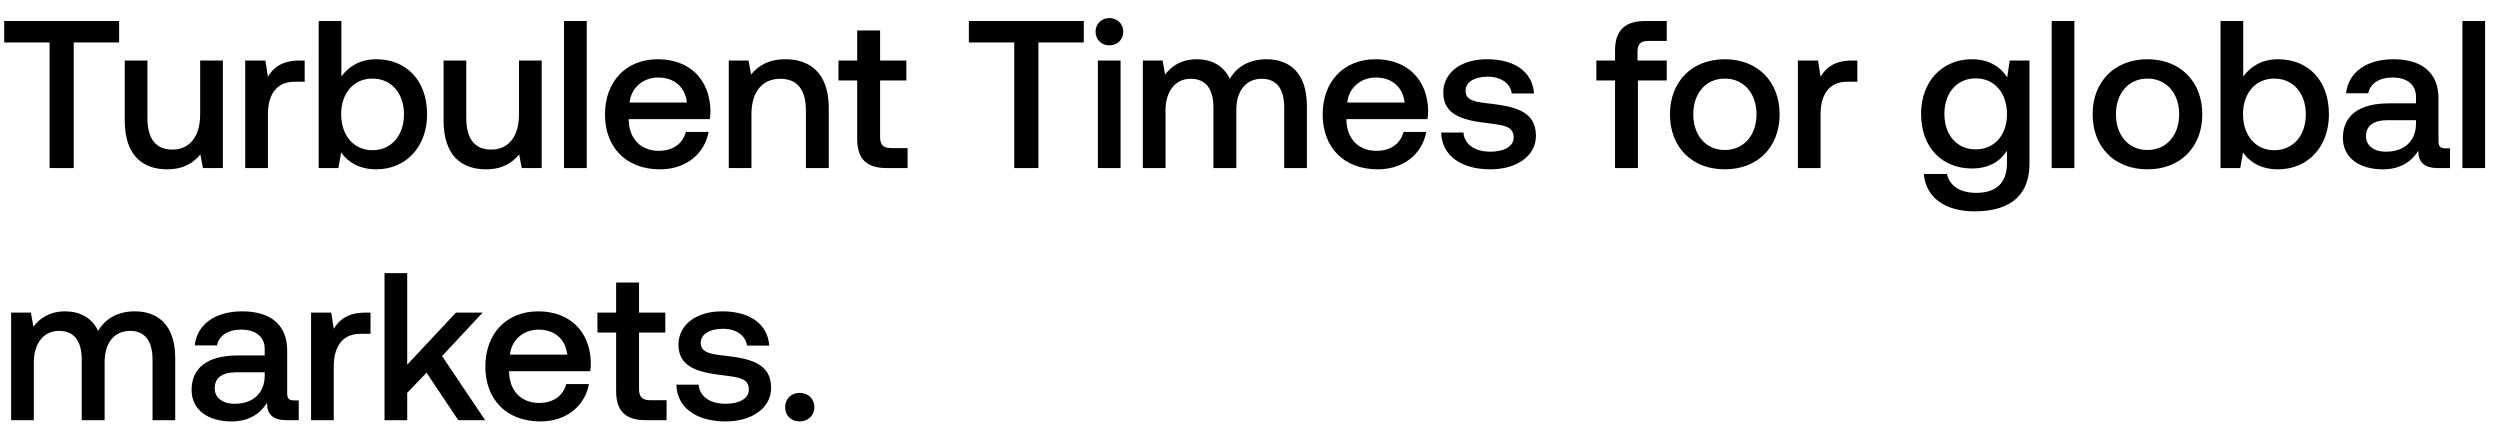
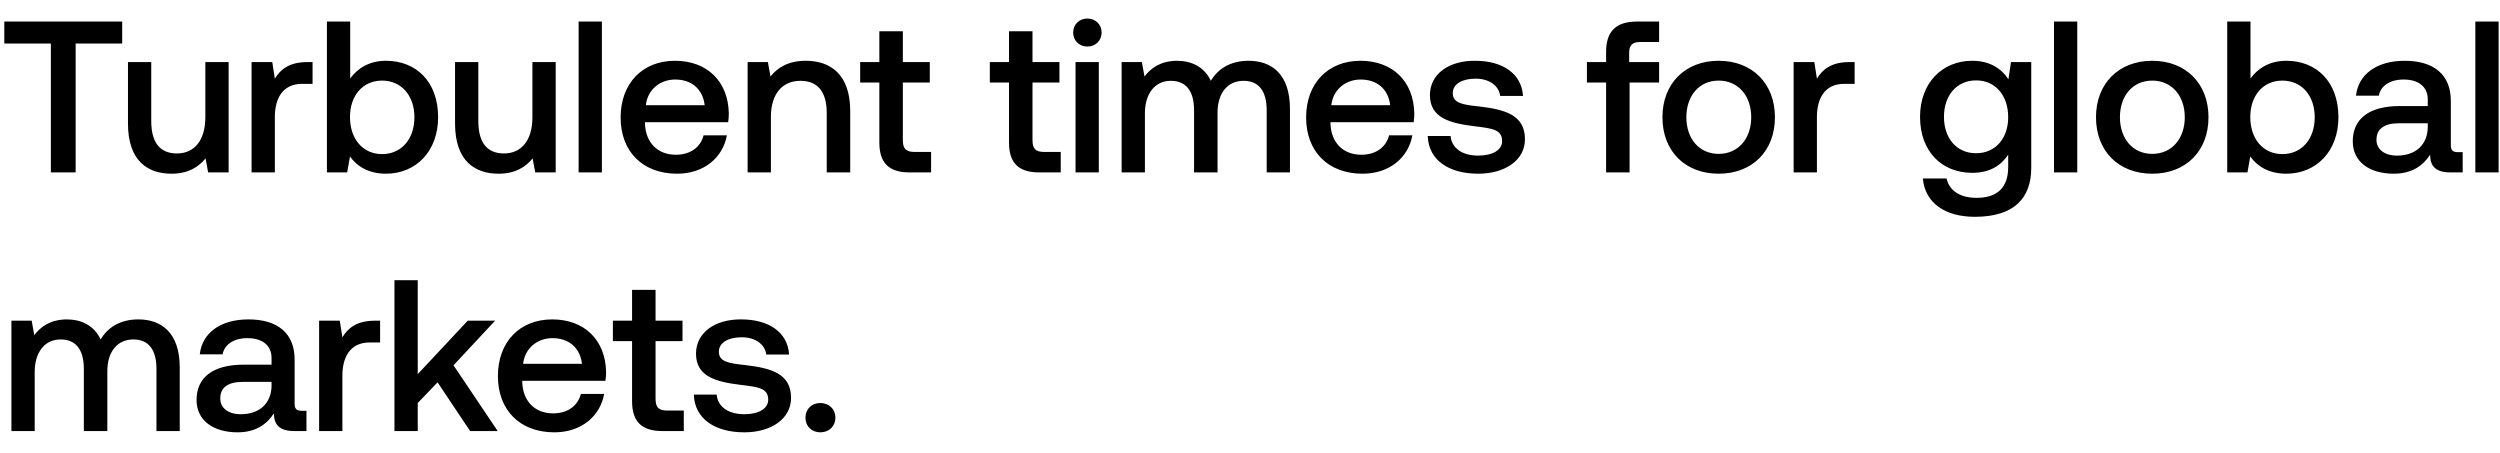
- <svg xmlns="http://www.w3.org/2000/svg" width="119" height="21" viewBox="0 0 119 21" fill="none">
-   <path d="M.2 2.02h2.16V8h1.15V2.02h2.16V1H.2v1.02zm9.328 3.42c0 1.06-.5 1.68-1.32 1.68-.79 0-1.19-.51-1.19-1.51V2.88h-1.08v2.85c0 1.75.93 2.33 2.02 2.33.79 0 1.26-.32 1.58-.71l.12.65h.95V2.88h-1.08v2.56zm4.735-2.56c-.84 0-1.25.34-1.51.77l-.12-.77h-.96V8h1.08V5.43c0-.79.31-1.54 1.27-1.54h.48V2.88h-.24zm3.646-.06c-.79 0-1.32.36-1.66.82V1h-1.08v7h.94l.13-.74c.32.46.87.8 1.67.8 1.4 0 2.42-1.05 2.42-2.62 0-1.65-1.02-2.62-2.42-2.62zm-.18 4.33c-.9 0-1.49-.71-1.49-1.72 0-.99.59-1.69 1.49-1.69s1.5.7 1.5 1.7c0 1.01-.6 1.71-1.5 1.71zm6.975-1.71c0 1.06-.5 1.68-1.32 1.68-.79 0-1.19-.51-1.19-1.51V2.88h-1.08v2.85c0 1.75.93 2.33 2.02 2.33.79 0 1.26-.32 1.58-.71l.12.65h.95V2.88h-1.08v2.56zM26.848 8h1.08V1h-1.08v7zm4.569.06c1.27 0 2.13-.77 2.31-1.78h-1.08c-.15.57-.63.9-1.29.9-.85 0-1.4-.57-1.43-1.44v-.07h3.86c.02-.14.03-.28.03-.41-.03-1.5-1.02-2.44-2.5-2.44-1.51 0-2.52 1.05-2.52 2.63 0 1.57 1.01 2.61 2.62 2.61zm-1.45-3.18c.08-.73.67-1.19 1.36-1.19.75 0 1.28.43 1.37 1.19h-2.73zm7.423-2.06c-.83 0-1.32.33-1.64.73l-.12-.67h-.94V8h1.08V5.42c0-1.04.51-1.67 1.37-1.67.81 0 1.22.52 1.22 1.49V8h1.09V5.15c0-1.71-.93-2.33-2.06-2.33zm3.412 3.79c0 .93.42 1.39 1.4 1.39h1v-.95h-.76c-.41 0-.55-.15-.55-.55V3.83h1.25v-.95h-1.25V1.45h-1.09v1.43h-.89v.95h.89v2.78zm5.316-4.59h2.16V8h1.15V2.02h2.16V1h-5.47v1.02zm6.69.14c.37 0 .66-.27.66-.65s-.29-.65-.66-.65c-.37 0-.66.27-.66.65s.29.65.66.65zM52.259 8h1.08V2.88h-1.08V8zm8.03-5.18c-.84 0-1.42.37-1.75.93-.31-.66-.91-.93-1.58-.93-.77.01-1.21.35-1.5.73l-.12-.67h-.94V8h1.08V5.26c0-.91.46-1.51 1.2-1.51.71 0 1.08.47 1.08 1.37V8h1.09V5.23c0-.92.47-1.48 1.21-1.48.7 0 1.07.47 1.07 1.37V8h1.08V5.05c0-1.62-.86-2.23-1.92-2.23zm5.29 5.24c1.27 0 2.13-.77 2.31-1.78h-1.08c-.15.57-.63.9-1.29.9-.85 0-1.4-.57-1.43-1.44v-.07h3.86c.02-.14.03-.28.03-.41-.03-1.5-1.02-2.44-2.5-2.44-1.51 0-2.52 1.05-2.52 2.63 0 1.57 1.01 2.61 2.62 2.61zm-1.45-3.18c.08-.73.67-1.19 1.36-1.19.75 0 1.28.43 1.37 1.19h-2.73zM68.6 6.31c.03 1.11.97 1.75 2.34 1.75 1.24 0 2.17-.62 2.17-1.6 0-1.14-.95-1.38-2.12-1.52-.74-.08-1.23-.14-1.23-.62 0-.41.42-.67 1.06-.67.64 0 1.08.33 1.14.8h1.06c-.07-1.05-.96-1.63-2.22-1.63-1.23-.01-2.1.62-2.1 1.59 0 1.06.92 1.31 2.09 1.45.79.1 1.26.14 1.26.69 0 .41-.44.67-1.11.67-.78 0-1.24-.38-1.28-.91h-1.06zm7.386-2.48h.89V8h1.09V3.83h1.37v-.95h-1.39v-.43c0-.35.15-.5.5-.5h.89V1h-1.03c-.99 0-1.43.48-1.43 1.4v.48h-.89v.95zM82.1 8.06c1.56 0 2.61-1.05 2.61-2.62 0-1.56-1.05-2.62-2.61-2.62-1.56 0-2.61 1.06-2.61 2.62 0 1.57 1.05 2.62 2.61 2.62zm0-.92c-.91 0-1.5-.71-1.5-1.7s.59-1.7 1.5-1.7 1.51.71 1.51 1.7-.6 1.7-1.51 1.7zm6.069-4.26c-.84 0-1.25.34-1.51.77l-.12-.77h-.96V8h1.08V5.43c0-.79.31-1.54 1.27-1.54h.48V2.88h-.24zm7.374.8c-.33-.51-.88-.86-1.68-.86-1.39 0-2.42 1.03-2.42 2.6 0 1.63 1.03 2.6 2.42 2.6.8 0 1.33-.33 1.67-.84v.57c0 .98-.53 1.43-1.47 1.43-.76 0-1.26-.33-1.39-.9h-1.1c.1 1.15 1.05 1.78 2.41 1.78 1.84 0 2.62-.88 2.62-2.27V2.88h-.94l-.12.8zm-1.5 3.43c-.9 0-1.49-.69-1.49-1.69 0-.99.59-1.69 1.49-1.69s1.49.7 1.49 1.71c0 .98-.59 1.67-1.49 1.67zM97.66 8h1.08V1h-1.08v7zm4.559.06c1.56 0 2.61-1.05 2.61-2.62 0-1.56-1.05-2.62-2.61-2.62-1.56 0-2.61 1.06-2.61 2.62 0 1.57 1.05 2.62 2.61 2.62zm0-.92c-.91 0-1.5-.71-1.5-1.7s.59-1.7 1.5-1.7 1.51.71 1.51 1.7-.6 1.7-1.51 1.7zm6.218-4.32c-.79 0-1.32.36-1.66.82V1h-1.08v7h.94l.13-.74c.32.46.87.8 1.67.8 1.4 0 2.42-1.05 2.42-2.62 0-1.65-1.02-2.62-2.42-2.62zm-.18 4.33c-.9 0-1.49-.71-1.49-1.72 0-.99.59-1.69 1.49-1.69s1.5.7 1.5 1.7c0 1.01-.6 1.71-1.5 1.71zm8.145-.09c-.22 0-.33-.07-.33-.33V4.68c0-1.21-.78-1.86-2.14-1.86-1.29 0-2.15.62-2.26 1.62h1.06c.08-.45.51-.75 1.15-.75.71 0 1.12.35 1.12.92v.31h-1.29c-1.43 0-2.19.59-2.19 1.64 0 .95.78 1.5 1.9 1.5.83 0 1.35-.36 1.69-.88 0 .51.24.82.94.82h.57v-.94h-.22zm-1.4-1.16c-.01.79-.53 1.32-1.43 1.32-.59 0-.95-.3-.95-.73 0-.52.37-.77 1.04-.77h1.34v.18zM117.21 8h1.08V1h-1.08v7zM6.42 14.82c-.84 0-1.42.37-1.75.93-.31-.66-.91-.93-1.58-.93-.77.01-1.21.35-1.5.73l-.12-.67H.53V20h1.08v-2.74c0-.91.46-1.51 1.2-1.51.71 0 1.08.47 1.08 1.37V20h1.09v-2.77c0-.92.47-1.48 1.21-1.48.7 0 1.07.47 1.07 1.37V20h1.08v-2.95c0-1.62-.86-2.23-1.92-2.23zM14 19.06c-.22 0-.33-.07-.33-.33v-2.05c0-1.21-.78-1.86-2.14-1.86-1.29 0-2.15.62-2.26 1.62h1.06c.08-.45.51-.75 1.15-.75.71 0 1.12.35 1.12.92v.31h-1.29c-1.43 0-2.19.59-2.19 1.64 0 .95.78 1.5 1.9 1.5.83 0 1.35-.36 1.69-.88 0 .51.24.82.94.82h.57v-.94H14zm-1.4-1.16c-.01.79-.53 1.32-1.43 1.32-.59 0-.95-.3-.95-.73 0-.52.37-.77 1.04-.77h1.34v.18zm4.797-3.02c-.84 0-1.25.34-1.51.77l-.12-.77h-.96V20h1.08v-2.57c0-.79.31-1.54 1.27-1.54h.48v-1.01h-.24zm.906 5.12h1.08v-1.3l.92-.96 1.51 2.26h1.28l-2.05-3.05 1.93-2.07h-1.27l-2.32 2.48V13h-1.08v7zm7.42.06c1.27 0 2.13-.77 2.31-1.78h-1.08c-.15.57-.63.9-1.29.9-.85 0-1.4-.57-1.43-1.44v-.07h3.86c.02-.14.03-.28.03-.41-.03-1.5-1.02-2.44-2.5-2.44-1.51 0-2.52 1.05-2.52 2.63 0 1.57 1.01 2.61 2.62 2.61zm-1.45-3.18c.08-.73.67-1.19 1.36-1.19.75 0 1.28.43 1.37 1.19h-2.73zm5.055 1.73c0 .93.42 1.39 1.4 1.39h1v-.95h-.76c-.41 0-.55-.15-.55-.55v-2.67h1.25v-.95h-1.25v-1.43h-1.09v1.43h-.89v.95h.89v2.78zm2.867-.3c.03 1.11.97 1.75 2.34 1.75 1.24 0 2.17-.62 2.17-1.6 0-1.14-.95-1.38-2.12-1.52-.74-.08-1.23-.14-1.23-.62 0-.41.42-.67 1.06-.67.64 0 1.08.33 1.14.8h1.06c-.07-1.05-.96-1.63-2.22-1.63-1.23-.01-2.1.62-2.1 1.59 0 1.06.92 1.31 2.09 1.45.79.1 1.26.14 1.26.69 0 .41-.44.67-1.11.67-.78 0-1.24-.38-1.28-.91h-1.06zm5.178 1.07c0 .4.29.68.69.68.4 0 .7-.28.7-.68s-.3-.68-.7-.68c-.4 0-.69.28-.69.68z" fill="#000" />
+ <svg xmlns="http://www.w3.org/2000/svg" width="116" height="21" viewBox="0 0 116 21" fill="none">
+   <path d="M.2 2.02h2.16V8h1.15V2.02h2.16V1H.2v1.02zm9.328 3.42c0 1.06-.5 1.68-1.32 1.68-.79 0-1.19-.51-1.19-1.51V2.88h-1.08v2.85c0 1.75.93 2.33 2.02 2.33.79 0 1.26-.32 1.58-.71l.12.65h.95V2.88h-1.08v2.56zm4.735-2.56c-.84 0-1.25.34-1.51.77l-.12-.77h-.96V8h1.08V5.43c0-.79.31-1.54 1.27-1.54h.48V2.88h-.24zm3.646-.06c-.79 0-1.32.36-1.66.82V1h-1.08v7h.94l.13-.74c.32.46.87.8 1.67.8 1.4 0 2.42-1.05 2.42-2.62 0-1.65-1.02-2.62-2.42-2.62zm-.18 4.33c-.9 0-1.49-.71-1.49-1.72 0-.99.59-1.69 1.49-1.69s1.5.7 1.5 1.7c0 1.01-.6 1.71-1.5 1.71zm6.975-1.71c0 1.06-.5 1.68-1.32 1.68-.79 0-1.19-.51-1.19-1.51V2.88h-1.08v2.85c0 1.75.93 2.33 2.02 2.33.79 0 1.26-.32 1.58-.71l.12.65h.95V2.88h-1.08v2.56zM26.848 8h1.08V1h-1.08v7zm4.569.06c1.27 0 2.13-.77 2.31-1.78h-1.08c-.15.57-.63.9-1.29.9-.85 0-1.4-.57-1.43-1.44v-.07h3.86c.02-.14.03-.28.03-.41-.03-1.5-1.02-2.44-2.5-2.44-1.51 0-2.52 1.05-2.52 2.63 0 1.57 1.01 2.61 2.62 2.61zm-1.45-3.18c.08-.73.67-1.19 1.36-1.19.75 0 1.28.43 1.37 1.19h-2.73zm7.423-2.06c-.83 0-1.32.33-1.64.73l-.12-.67h-.94V8h1.08V5.42c0-1.04.51-1.67 1.37-1.67.81 0 1.22.52 1.22 1.49V8h1.09V5.15c0-1.71-.93-2.33-2.06-2.33zm3.412 3.79c0 .93.42 1.39 1.4 1.39h1v-.95h-.76c-.41 0-.55-.15-.55-.55V3.83h1.25v-.95h-1.25V1.45h-1.09v1.43h-.89v.95h.89v2.78zm6.016 0c0 .93.42 1.39 1.4 1.39h1v-.95h-.76c-.41 0-.55-.15-.55-.55V3.83h1.25v-.95h-1.25V1.45h-1.09v1.43h-.89v.95h.89v2.78zm3.637-4.45c.37 0 .66-.27.66-.65s-.29-.65-.66-.65c-.37 0-.66.27-.66.65s.29.65.66.65zM49.905 8h1.08V2.88h-1.08V8zm8.029-5.18c-.84 0-1.42.37-1.75.93-.31-.66-.91-.93-1.58-.93-.77.01-1.21.35-1.5.73l-.12-.67h-.94V8h1.08V5.26c0-.91.46-1.51 1.2-1.51.71 0 1.08.47 1.08 1.37V8h1.09V5.23c0-.92.47-1.48 1.21-1.48.7 0 1.07.47 1.07 1.37V8h1.08V5.05c0-1.62-.86-2.23-1.92-2.23zm5.29 5.24c1.27 0 2.13-.77 2.31-1.78h-1.08c-.15.57-.63.9-1.29.9-.85 0-1.4-.57-1.43-1.44v-.07h3.86c.02-.14.03-.28.03-.41-.03-1.5-1.02-2.44-2.5-2.44-1.51 0-2.52 1.05-2.52 2.63 0 1.57 1.01 2.61 2.62 2.61zm-1.45-3.18c.08-.73.67-1.19 1.36-1.19.75 0 1.28.43 1.37 1.19h-2.73zm4.474 1.43c.03 1.11.97 1.75 2.34 1.75 1.24 0 2.17-.62 2.17-1.6 0-1.14-.95-1.38-2.12-1.52-.74-.08-1.23-.14-1.23-.62 0-.41.42-.67 1.06-.67.64 0 1.08.33 1.14.8h1.06c-.07-1.05-.96-1.63-2.22-1.63-1.23-.01-2.1.62-2.1 1.59 0 1.06.92 1.31 2.09 1.45.79.1 1.26.14 1.26.69 0 .41-.44.67-1.11.67-.78 0-1.24-.38-1.28-.91h-1.06zm7.385-2.48h.89V8h1.09V3.83h1.37v-.95h-1.39v-.43c0-.35.15-.5.5-.5h.89V1h-1.03c-.99 0-1.43.48-1.43 1.4v.48h-.89v.95zm6.114 4.23c1.56 0 2.61-1.05 2.61-2.62 0-1.56-1.05-2.62-2.61-2.62-1.56 0-2.61 1.06-2.61 2.62 0 1.57 1.05 2.62 2.61 2.62zm0-.92c-.91 0-1.5-.71-1.5-1.7s.59-1.7 1.5-1.7 1.51.71 1.51 1.7-.6 1.7-1.51 1.7zm6.068-4.26c-.84 0-1.25.34-1.51.77l-.12-.77h-.96V8h1.08V5.43c0-.79.31-1.54 1.27-1.54h.48V2.88h-.24zm7.375.8c-.33-.51-.88-.86-1.68-.86-1.39 0-2.42 1.03-2.42 2.6 0 1.63 1.03 2.6 2.42 2.6.8 0 1.33-.33 1.67-.84v.57c0 .98-.53 1.43-1.47 1.43-.76 0-1.26-.33-1.39-.9h-1.1c.1 1.15 1.05 1.78 2.41 1.78 1.84 0 2.62-.88 2.62-2.27V2.88h-.94l-.12.8zm-1.5 3.43c-.9 0-1.49-.69-1.49-1.69 0-.99.59-1.69 1.49-1.69s1.49.7 1.49 1.71c0 .98-.59 1.67-1.49 1.67zm3.615.89h1.08V1h-1.08v7zm4.56.06c1.559 0 2.609-1.05 2.609-2.62 0-1.56-1.05-2.62-2.61-2.62-1.56 0-2.61 1.06-2.61 2.62 0 1.57 1.05 2.62 2.61 2.62zm0-.92c-.91 0-1.5-.71-1.5-1.7s.59-1.7 1.5-1.7c.909 0 1.509.71 1.509 1.7s-.6 1.7-1.51 1.7zm6.218-4.32c-.79 0-1.32.36-1.66.82V1h-1.08v7h.939l.131-.74c.32.46.87.8 1.67.8 1.4 0 2.42-1.05 2.42-2.62 0-1.65-1.02-2.62-2.42-2.62zm-.18 4.33c-.9 0-1.49-.71-1.49-1.72 0-.99.59-1.69 1.49-1.69s1.5.7 1.5 1.7c0 1.01-.6 1.71-1.5 1.71zm8.145-.09c-.22 0-.33-.07-.33-.33V4.68c0-1.21-.78-1.86-2.14-1.86-1.29 0-2.15.62-2.26 1.62h1.06c.08-.45.51-.75 1.15-.75.71 0 1.12.35 1.12.92v.31h-1.29c-1.43 0-2.19.59-2.19 1.64 0 .95.78 1.5 1.9 1.5.83 0 1.35-.36 1.69-.88 0 .51.24.82.94.82h.57v-.94h-.22zm-1.4-1.16c-.01.79-.53 1.32-1.43 1.32-.59 0-.95-.3-.95-.73 0-.52.37-.77 1.04-.77h1.34v.18zm2.208 2.1h1.08V1h-1.08v7zM6.42 14.82c-.84 0-1.42.37-1.75.93-.31-.66-.91-.93-1.58-.93-.77.01-1.21.35-1.5.73l-.12-.67H.53V20h1.08v-2.74c0-.91.46-1.51 1.2-1.51.71 0 1.08.47 1.08 1.37V20h1.09v-2.77c0-.92.47-1.48 1.21-1.48.7 0 1.07.47 1.07 1.37V20h1.08v-2.95c0-1.62-.86-2.23-1.92-2.23zM14 19.06c-.22 0-.33-.07-.33-.33v-2.05c0-1.21-.78-1.86-2.14-1.86-1.29 0-2.15.62-2.26 1.62h1.06c.08-.45.51-.75 1.15-.75.71 0 1.12.35 1.12.92v.31h-1.29c-1.43 0-2.19.59-2.19 1.64 0 .95.78 1.5 1.9 1.5.83 0 1.35-.36 1.69-.88 0 .51.24.82.94.82h.57v-.94H14zm-1.4-1.16c-.01.79-.53 1.32-1.43 1.32-.59 0-.95-.3-.95-.73 0-.52.37-.77 1.04-.77h1.34v.18zm4.797-3.02c-.84 0-1.25.34-1.51.77l-.12-.77h-.96V20h1.08v-2.57c0-.79.31-1.54 1.27-1.54h.48v-1.01h-.24zm.906 5.12h1.08v-1.3l.92-.96 1.51 2.26h1.28l-2.05-3.05 1.93-2.07h-1.27l-2.32 2.48V13h-1.08v7zm7.42.06c1.27 0 2.13-.77 2.31-1.78h-1.08c-.15.57-.63.9-1.29.9-.85 0-1.4-.57-1.43-1.44v-.07h3.86c.02-.14.03-.28.03-.41-.03-1.5-1.02-2.44-2.5-2.44-1.51 0-2.52 1.05-2.52 2.63 0 1.57 1.01 2.61 2.62 2.61zm-1.45-3.18c.08-.73.67-1.19 1.36-1.19.75 0 1.28.43 1.37 1.19h-2.73zm5.055 1.73c0 .93.42 1.39 1.4 1.39h1v-.95h-.76c-.41 0-.55-.15-.55-.55v-2.67h1.25v-.95h-1.25v-1.43h-1.09v1.43h-.89v.95h.89v2.78zm2.867-.3c.03 1.11.97 1.75 2.34 1.75 1.24 0 2.17-.62 2.17-1.6 0-1.14-.95-1.38-2.12-1.52-.74-.08-1.23-.14-1.23-.62 0-.41.42-.67 1.06-.67.64 0 1.08.33 1.14.8h1.06c-.07-1.05-.96-1.63-2.22-1.63-1.23-.01-2.1.62-2.1 1.59 0 1.06.92 1.31 2.09 1.45.79.1 1.26.14 1.26.69 0 .41-.44.67-1.11.67-.78 0-1.24-.38-1.28-.91h-1.06zm5.178 1.07c0 .4.29.68.69.68.4 0 .7-.28.7-.68s-.3-.68-.7-.68c-.4 0-.69.28-.69.68z" fill="#000" />
</svg>
